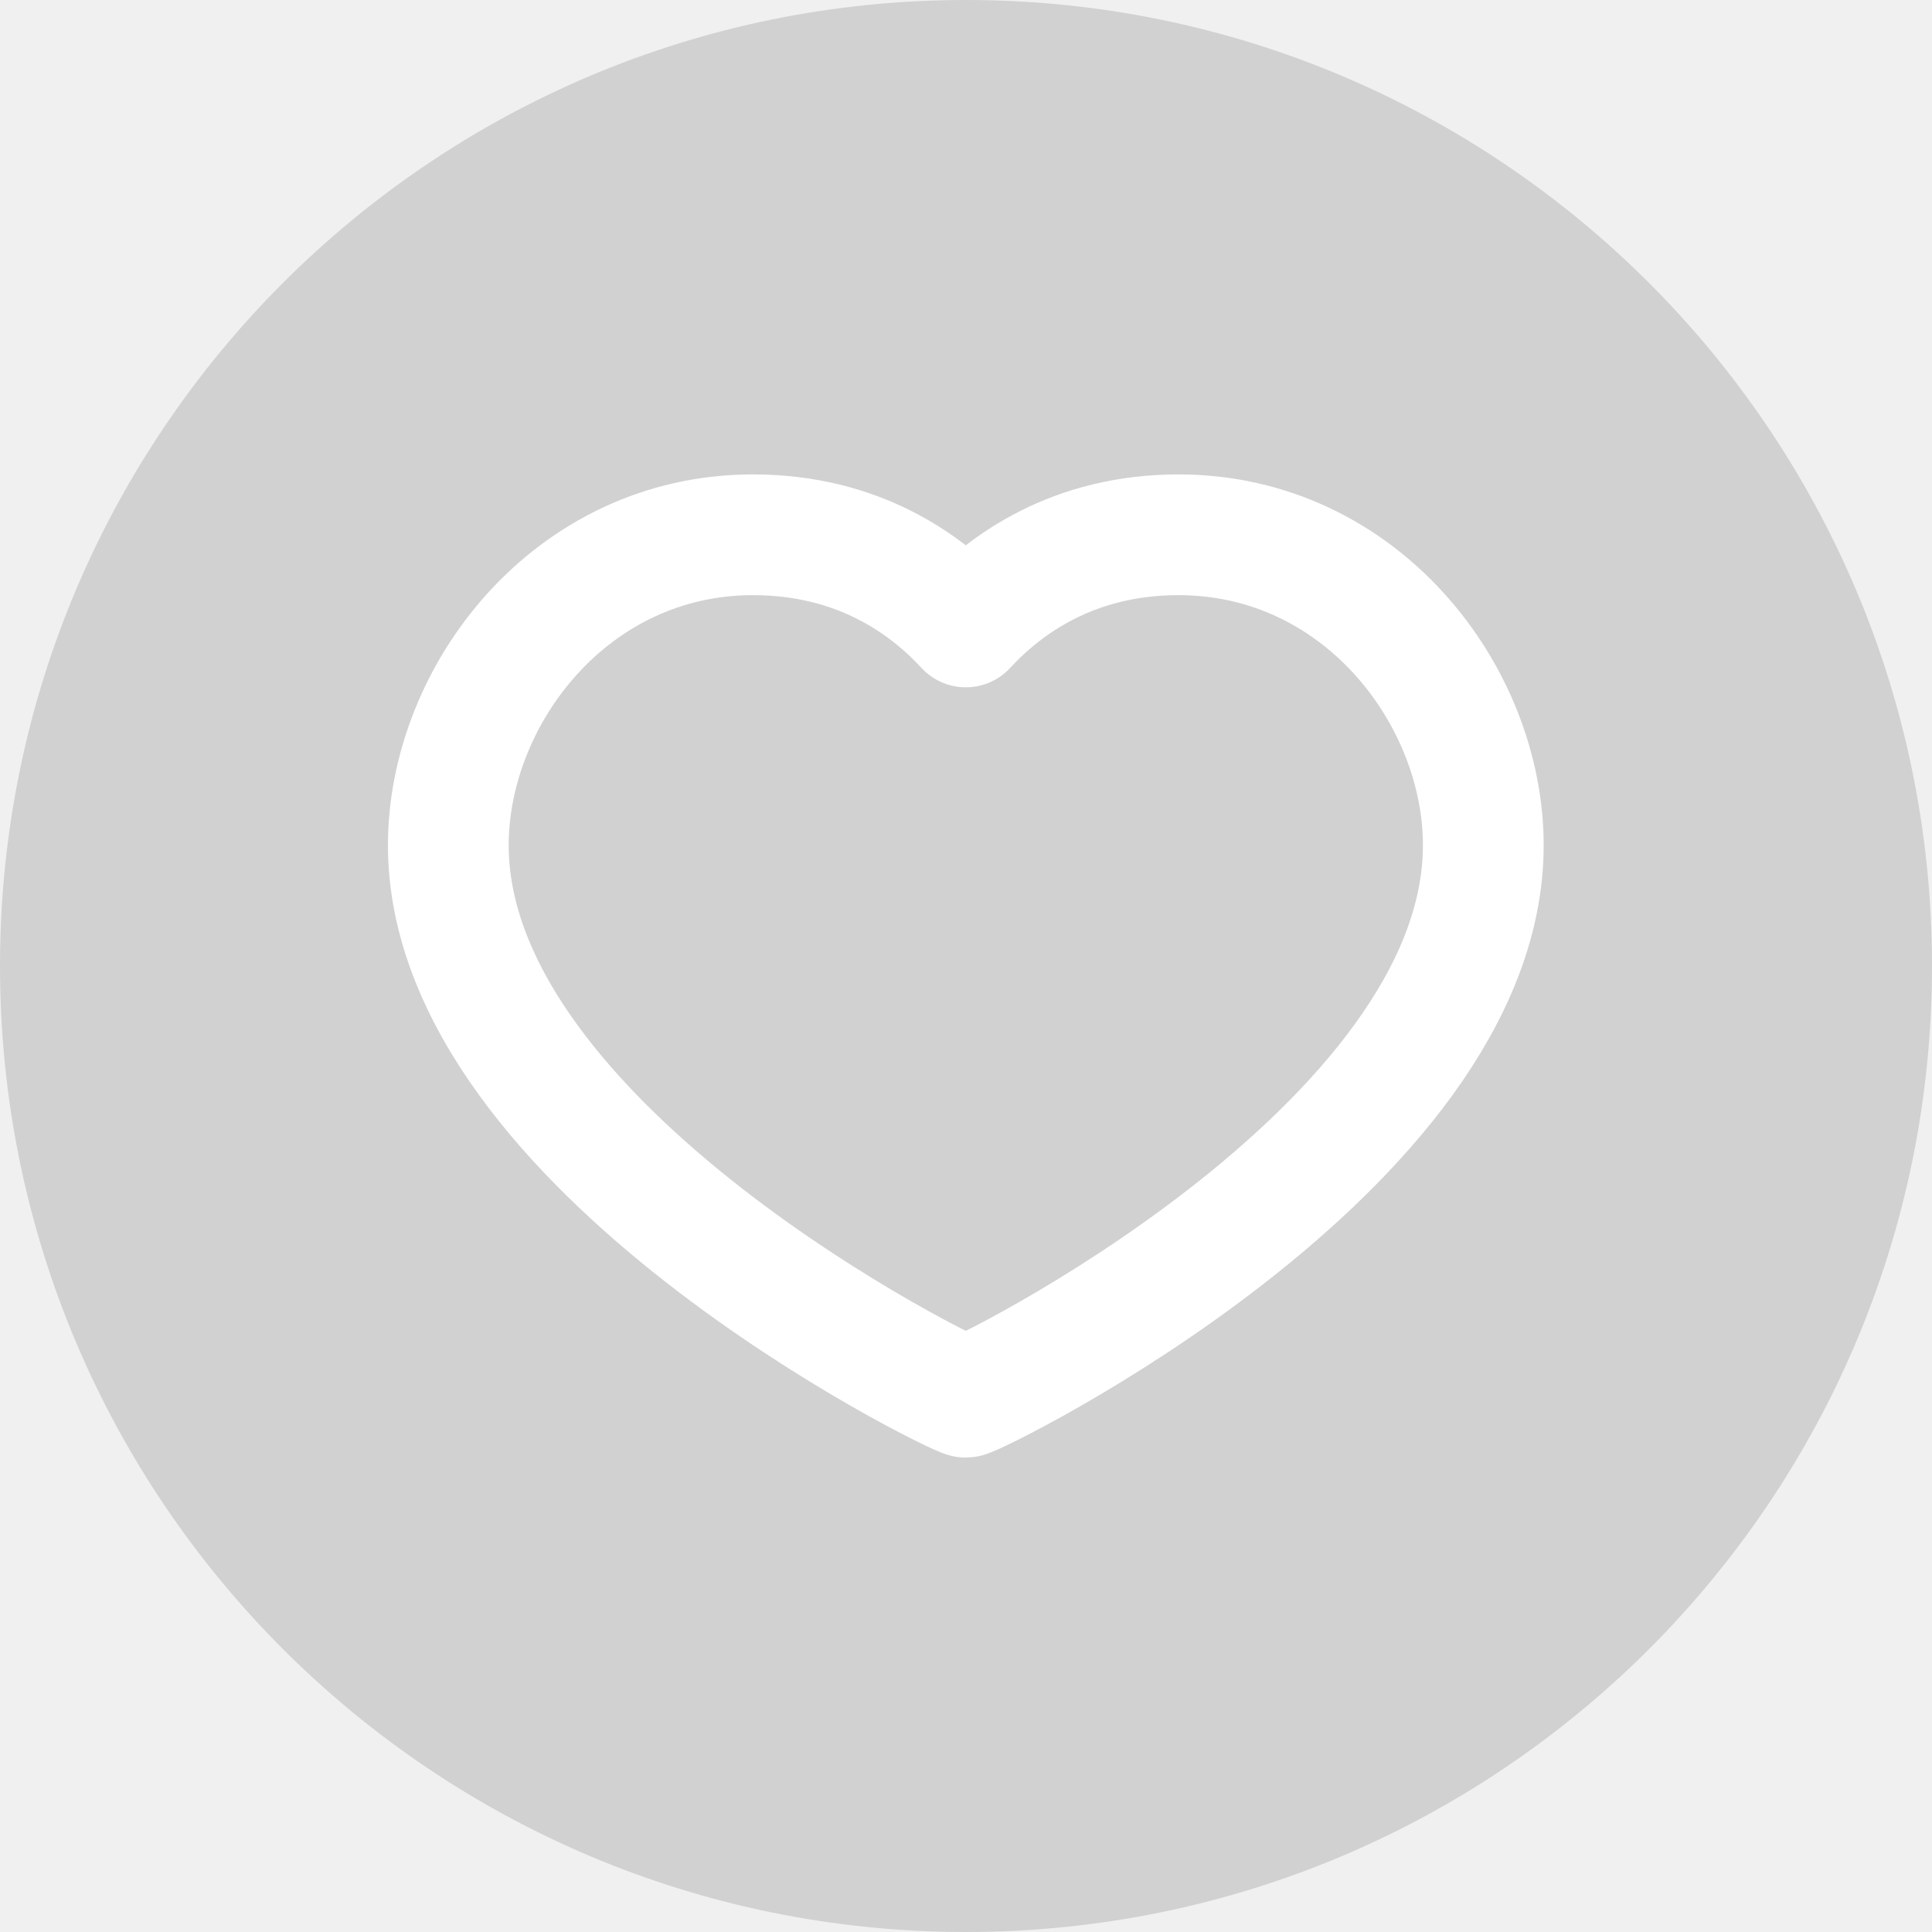
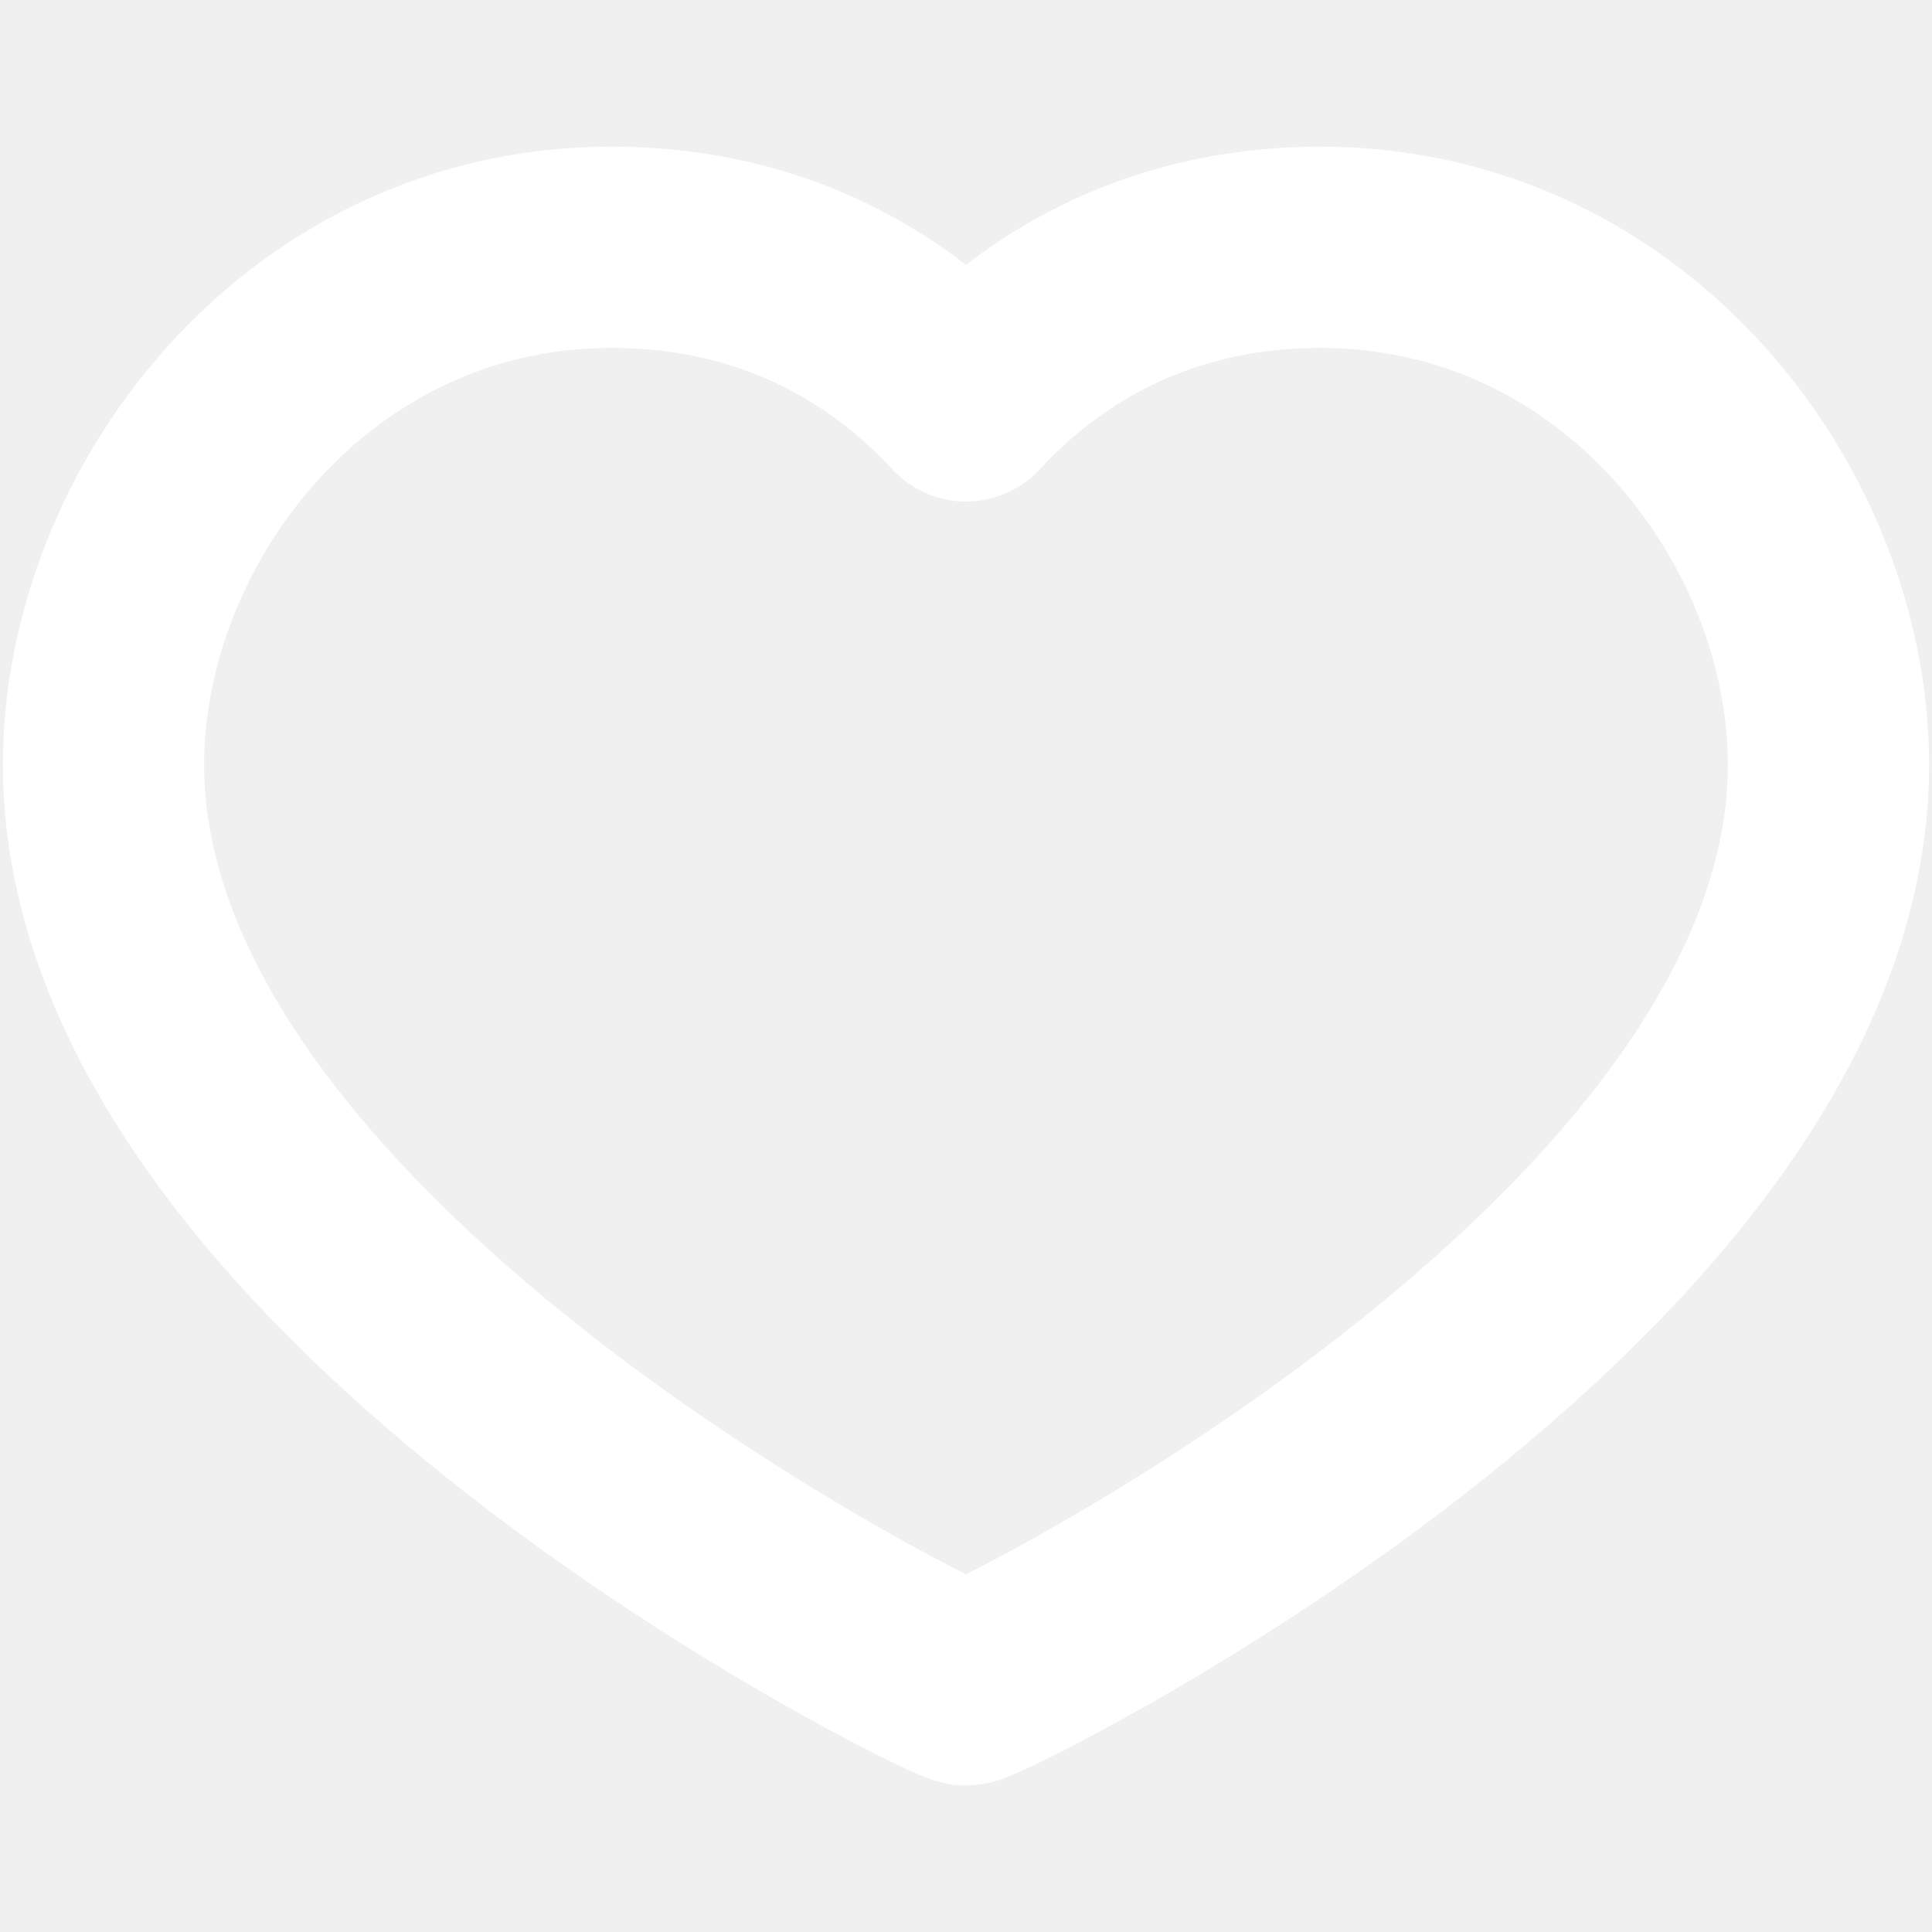
- <svg xmlns="http://www.w3.org/2000/svg" width="20" height="20" viewBox="0 0 20 20" fill="none">
-   <g id="save icon-products">
-     <rect width="20" height="20" rx="10" fill="#D1D1D1" />
-     <g id="save">
-       <path id="Icon" d="M12.2 5.536C14.087 5.536 15.355 7.199 15.355 8.75C15.355 11.892 10.093 14.464 9.998 14.464C9.903 14.464 4.641 11.892 4.641 8.75C4.641 7.199 5.908 5.536 7.795 5.536C8.879 5.536 9.587 6.044 9.998 6.49C10.409 6.044 11.117 5.536 12.2 5.536Z" stroke="white" stroke-width="1.25" stroke-linecap="round" stroke-linejoin="round" />
-     </g>
-   </g>
+ <svg xmlns="http://www.w3.org/2000/svg" width="12" height="12" viewBox="0 0 12 12" fill="none">
+   <path d="M8.202 1.536C10.089 1.536 11.357 3.199 11.357 4.75C11.357 7.892 6.095 10.465 6 10.465C5.905 10.465 0.643 7.892 0.643 4.75C0.643 3.199 1.911 1.536 3.798 1.536C4.881 1.536 5.589 2.044 6 2.49C6.411 2.044 7.119 1.536 8.202 1.536Z" stroke="white" stroke-width="1.25" stroke-linecap="round" stroke-linejoin="round" />
</svg>
